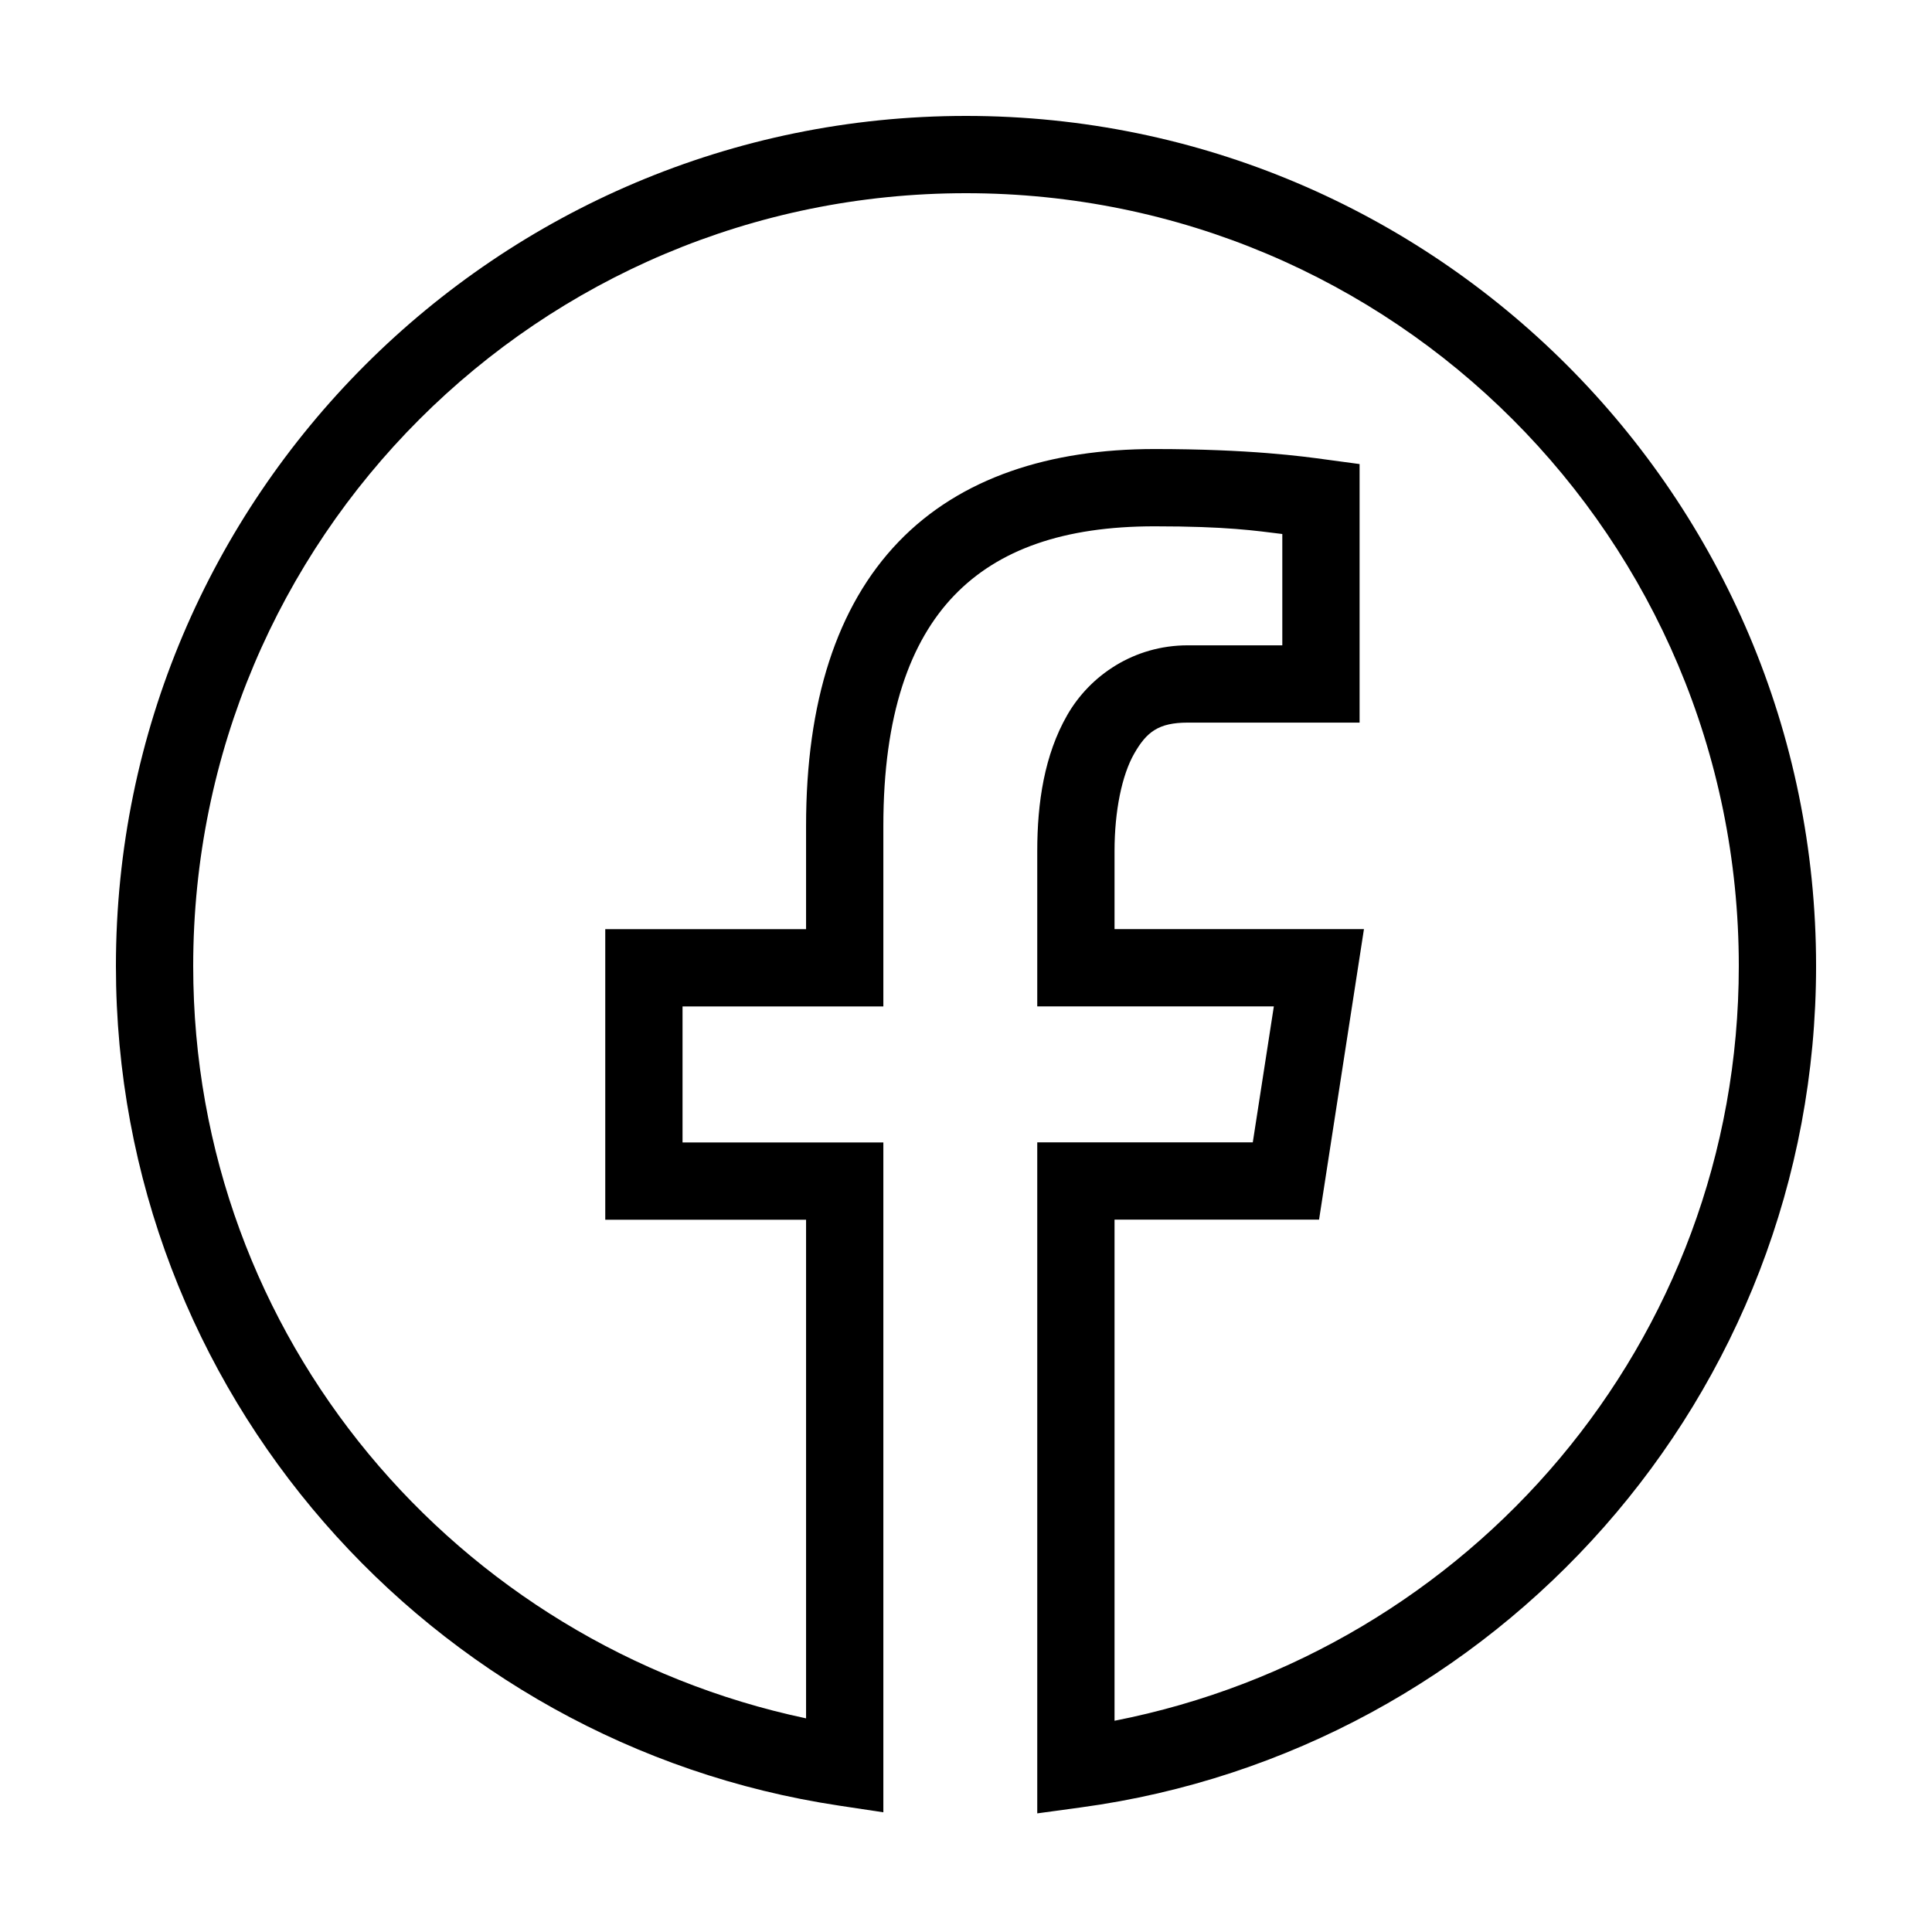
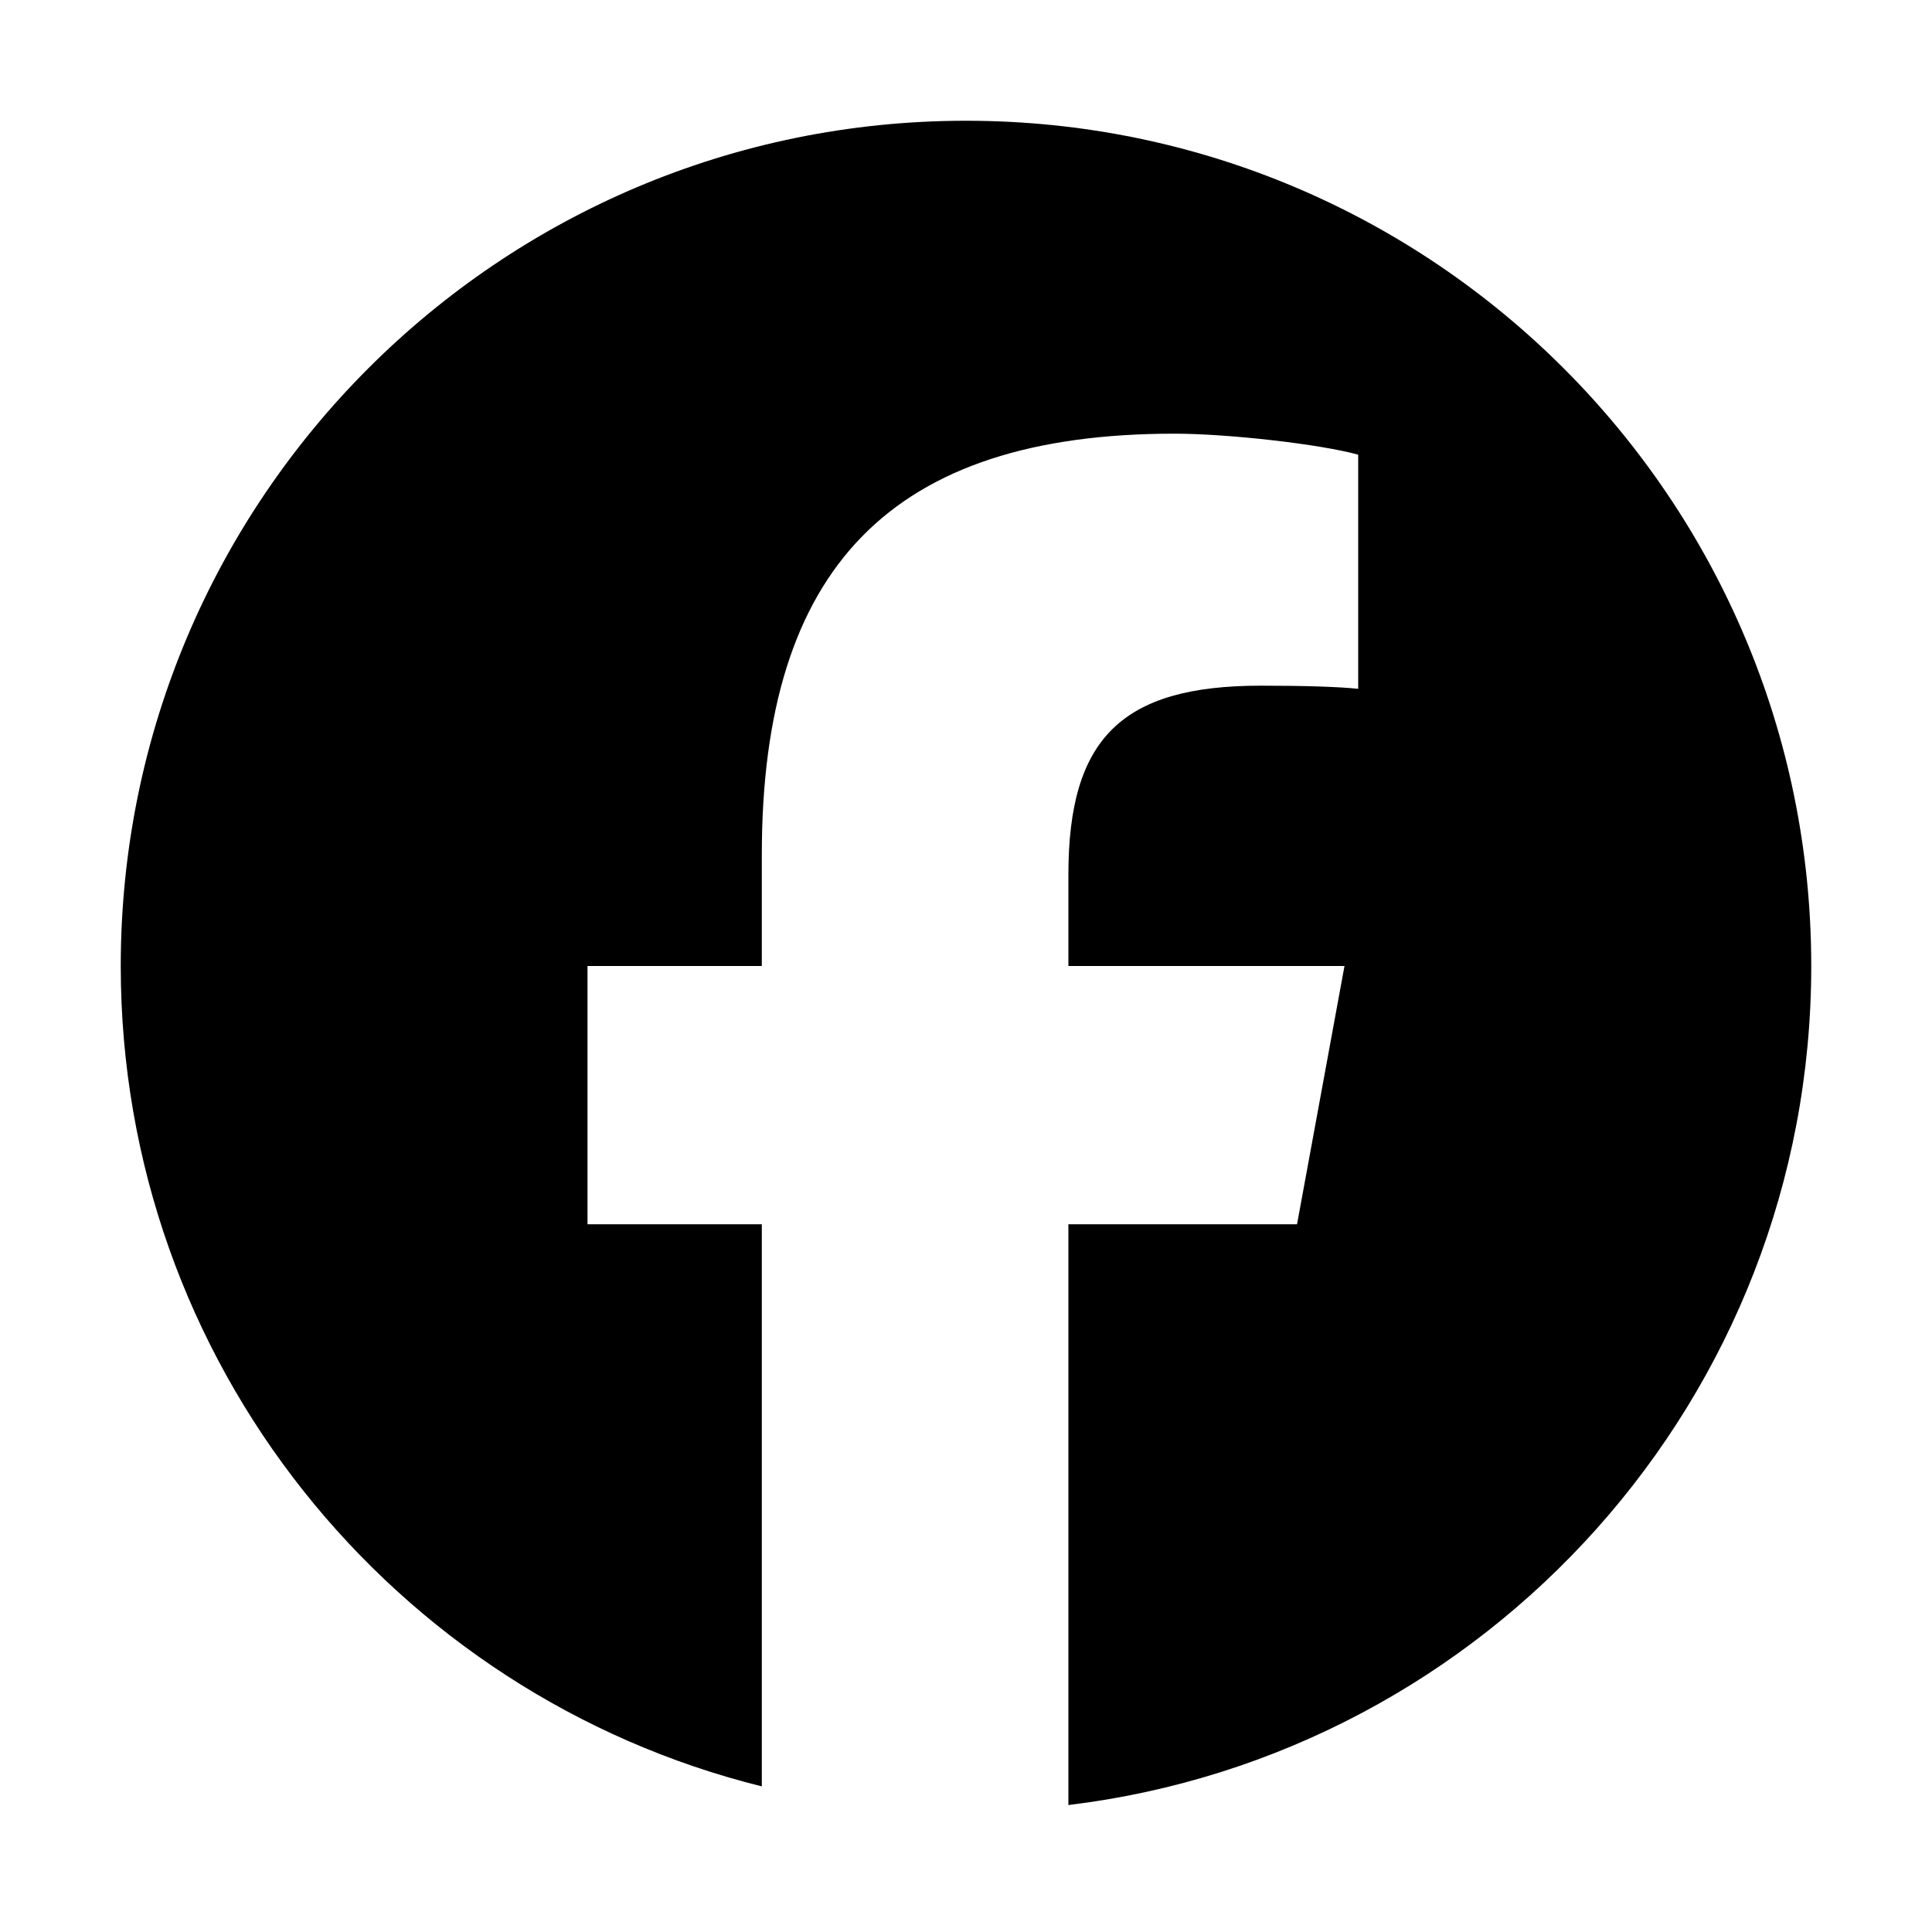
- <svg xmlns="http://www.w3.org/2000/svg" x="0px" y="0px" width="50" height="50" viewBox="0 0 50 50">
-   <path d="M 25 3 C 12.862 3 3 12.862 3 25 C 3 36.019 11.128 45.138 21.713 46.729 L 22.861 46.902 L 22.861 29.566 L 17.664 29.566 L 17.664 26.047 L 22.861 26.047 L 22.861 21.373 C 22.861 18.495 23.552 16.599 24.695 15.41 C 25.839 14.221 27.528 13.621 29.879 13.621 C 31.759 13.621 32.49 13.735 33.186 13.82 L 33.186 16.701 L 30.738 16.701 C 29.35 16.701 28.21 17.476 27.619 18.508 C 27.028 19.54 26.844 20.772 26.844 22.027 L 26.844 26.045 L 32.967 26.045 L 32.422 29.564 L 26.844 29.564 L 26.844 46.93 L 27.979 46.775 C 38.714 45.319 47 36.127 47 25 C 47 12.862 37.138 3 25 3 z M 25 5 C 36.058 5 45 13.942 45 25 C 45 34.73 38.036 42.732 28.844 44.533 L 28.844 31.564 L 34.137 31.564 L 35.299 24.045 L 28.844 24.045 L 28.844 22.027 C 28.844 20.99 29.034 20.06 29.354 19.502 C 29.673 18.944 29.982 18.701 30.738 18.701 L 35.186 18.701 L 35.186 12.01 L 34.318 11.893 C 33.719 11.811 32.349 11.621 29.879 11.621 C 27.176 11.621 24.856 12.357 23.254 14.023 C 21.652 15.689 20.861 18.17 20.861 21.373 L 20.861 24.047 L 15.664 24.047 L 15.664 31.566 L 20.861 31.566 L 20.861 44.471 C 11.817 42.555 5 34.624 5 25 C 5 13.942 13.942 5 25 5 z" />
+ <svg xmlns="http://www.w3.org/2000/svg" width="32" height="32" viewBox="0 0 32 32">
+   <path d="M16,2c-7.732,0-14,6.268-14,14,0,6.566,4.52,12.075,10.618,13.588v-9.31h-2.887v-4.278h2.887v-1.843c0-4.765,2.156-6.974,6.835-6.974,.887,0,2.417,.174,3.043,.348v3.878c-.33-.035-.904-.052-1.617-.052-2.296,0-3.183,.87-3.183,3.13v1.513h4.573l-.786,4.278h-3.787v9.619c6.932-.837,12.304-6.74,12.304-13.897,0-7.732-6.268-14-14-14Z" />
</svg>
